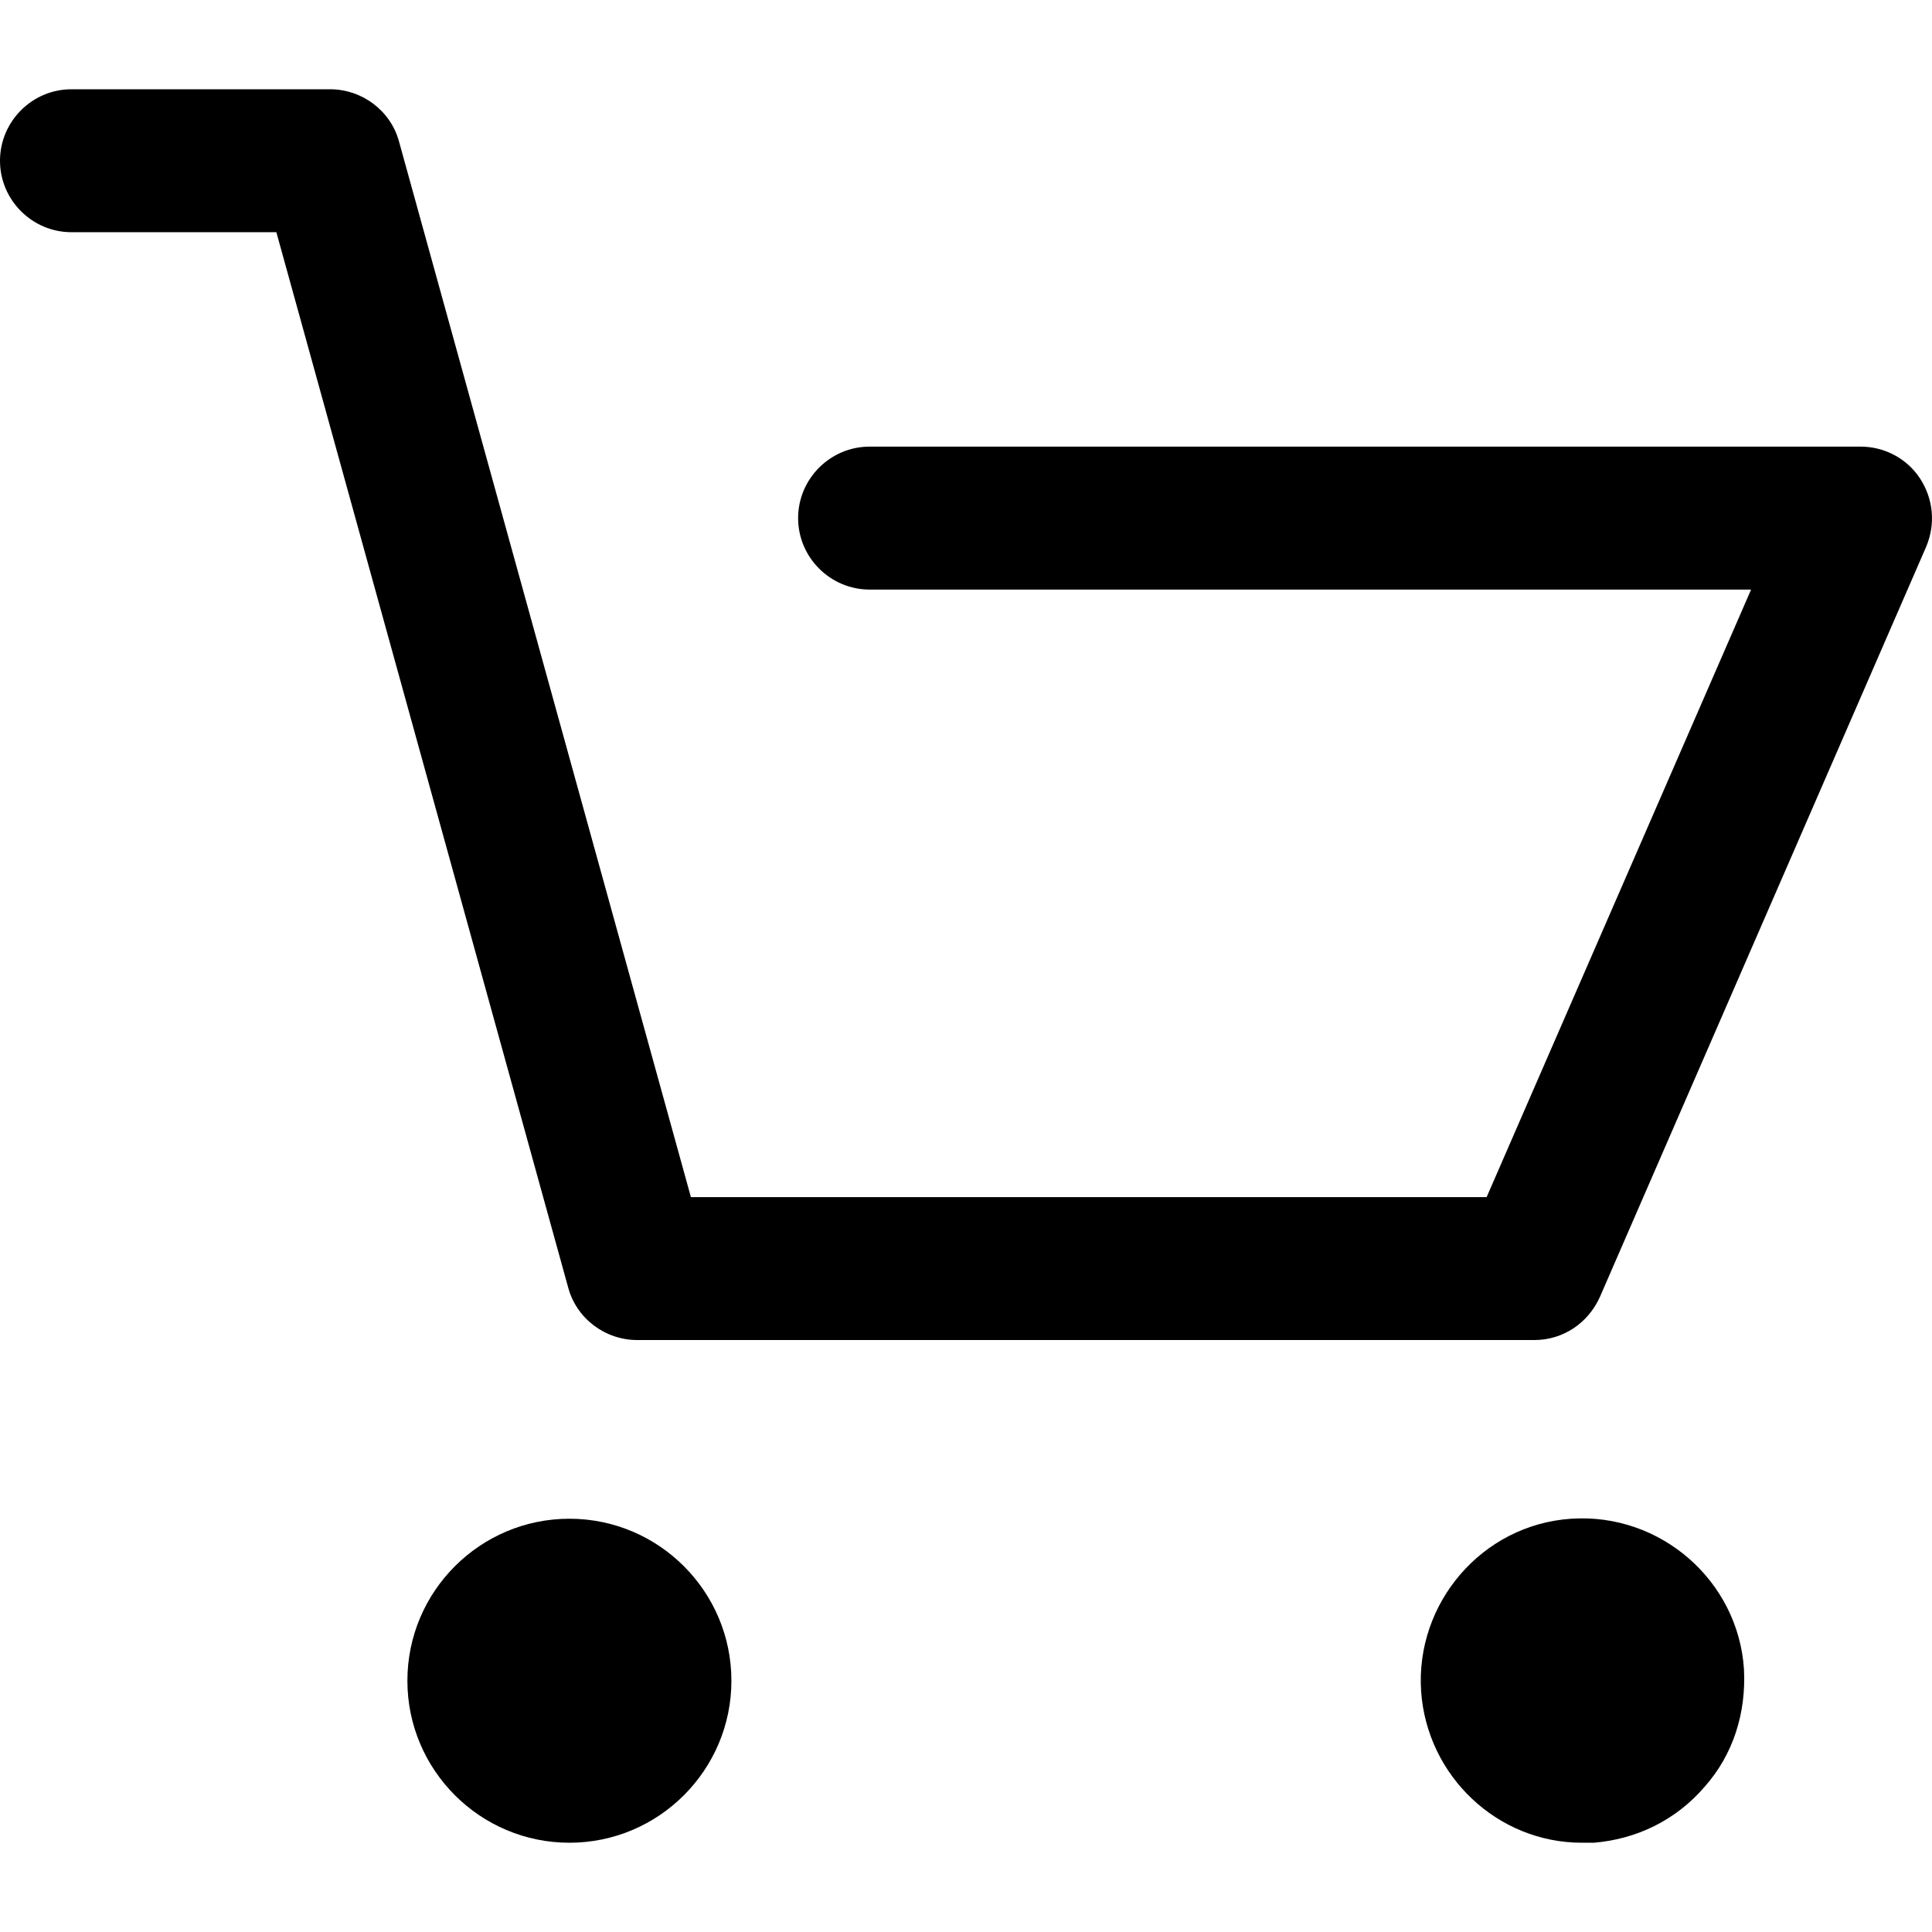
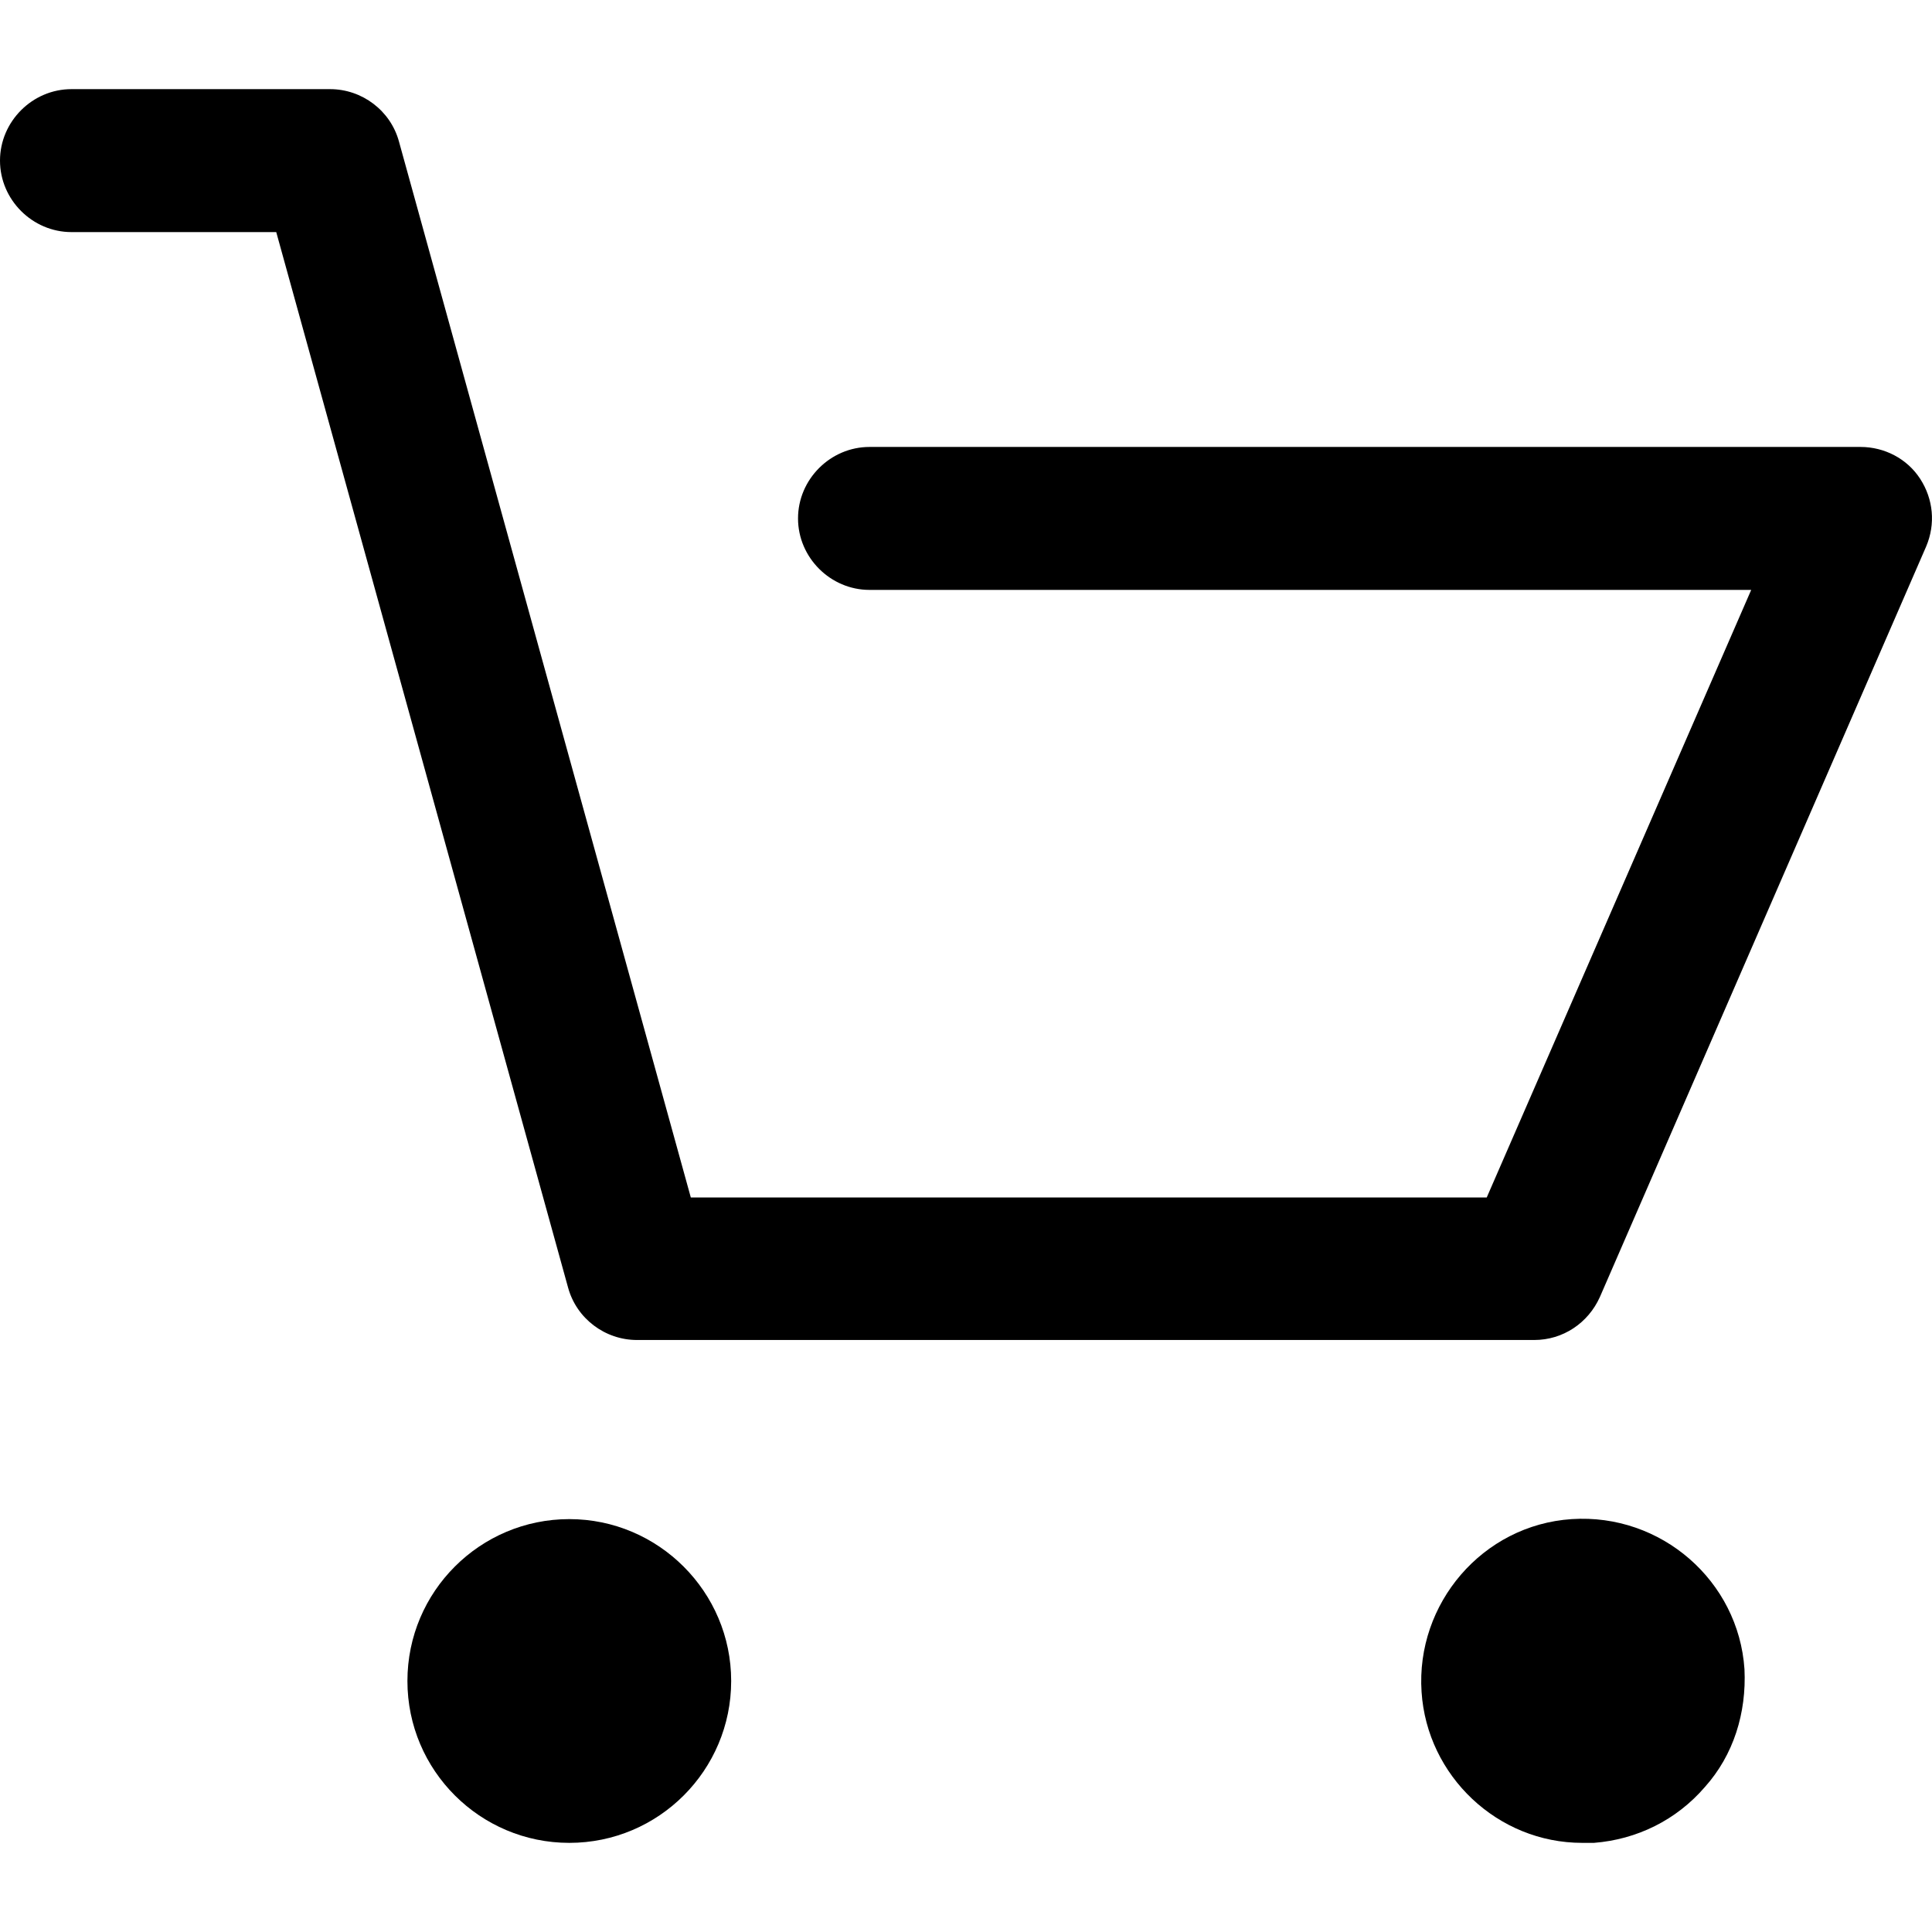
- <svg xmlns="http://www.w3.org/2000/svg" version="1.1" id="Capa_1" x="0px" y="0px" viewBox="0 0 459.529 459.529" style="enable-background:new 0 0 459.529 459.529;" xml:space="preserve">
-   <g>
-     <g>
-       <path d="M17,55.231h48.733l69.417,251.033c1.983,7.367,8.783,12.467,16.433,12.467h213.35c6.8,0,12.75-3.967,15.583-10.2    l77.633-178.5c2.267-5.383,1.7-11.333-1.417-16.15c-3.117-4.817-8.5-7.65-14.167-7.65H206.833c-9.35,0-17,7.65-17,17    s7.65,17,17,17H416.5l-62.9,144.5H164.333L94.917,33.698c-1.983-7.367-8.783-12.467-16.433-12.467H17c-9.35,0-17,7.65-17,17    S7.65,55.231,17,55.231z" />
-       <path d="M135.433,438.298c21.25,0,38.533-17.283,38.533-38.533s-17.283-38.533-38.533-38.533S96.9,378.514,96.9,399.764    S114.183,438.298,135.433,438.298z" />
-       <path d="M376.267,438.298c0.85,0,1.983,0,2.833,0c10.2-0.85,19.55-5.383,26.35-13.317c6.8-7.65,9.917-17.567,9.35-28.05    c-1.417-20.967-19.833-37.117-41.083-35.7c-21.25,1.417-37.117,20.117-35.7,41.083    C339.433,422.431,356.15,438.298,376.267,438.298z" />
-     </g>
-   </g>
-   <g>
- </g>
-   <g>
- </g>
-   <g>
- </g>
-   <g>
- </g>
-   <g>
- </g>
-   <g>
- </g>
-   <g>
- </g>
-   <g>
- </g>
-   <g>
- </g>
-   <g>
- </g>
-   <g>
- </g>
-   <g>
- </g>
-   <g>
- </g>
-   <g>
- </g>
-   <g>
- </g>
+ <svg xmlns="http://www.w3.org/2000/svg" viewBox="0 0 459.5 459.5">
+   <path d="M17 55.2h48.7l69.4 251c2 7.4 8.8 12.5 16.4 12.5h213.4c6.8 0 12.8-4 15.6-10.2l77.6-178.5c2.3-5.4 1.7-11.3-1.4-16.1 -3.1-4.8-8.5-7.6-14.2-7.6H206.8c-9.3 0-17 7.7-17 17s7.7 17 17 17H416.5l-62.9 144.5H164.3L94.9 33.7c-2-7.4-8.8-12.5-16.4-12.5H17c-9.3 0-17 7.7-17 17S7.7 55.2 17 55.2z" />
+   <path d="M135.4 438.3c21.3 0 38.5-17.3 38.5-38.5s-17.3-38.5-38.5-38.5S96.9 378.5 96.9 399.8 114.2 438.3 135.4 438.3z" />
+   <path d="M376.3 438.3c0.9 0 2 0 2.8 0 10.2-0.8 19.6-5.4 26.4-13.3 6.8-7.6 9.9-17.6 9.4-28 -1.4-21-19.8-37.1-41.1-35.7 -21.2 1.4-37.1 20.1-35.7 41.1C339.4 422.4 356.2 438.3 376.3 438.3z" />
</svg>
